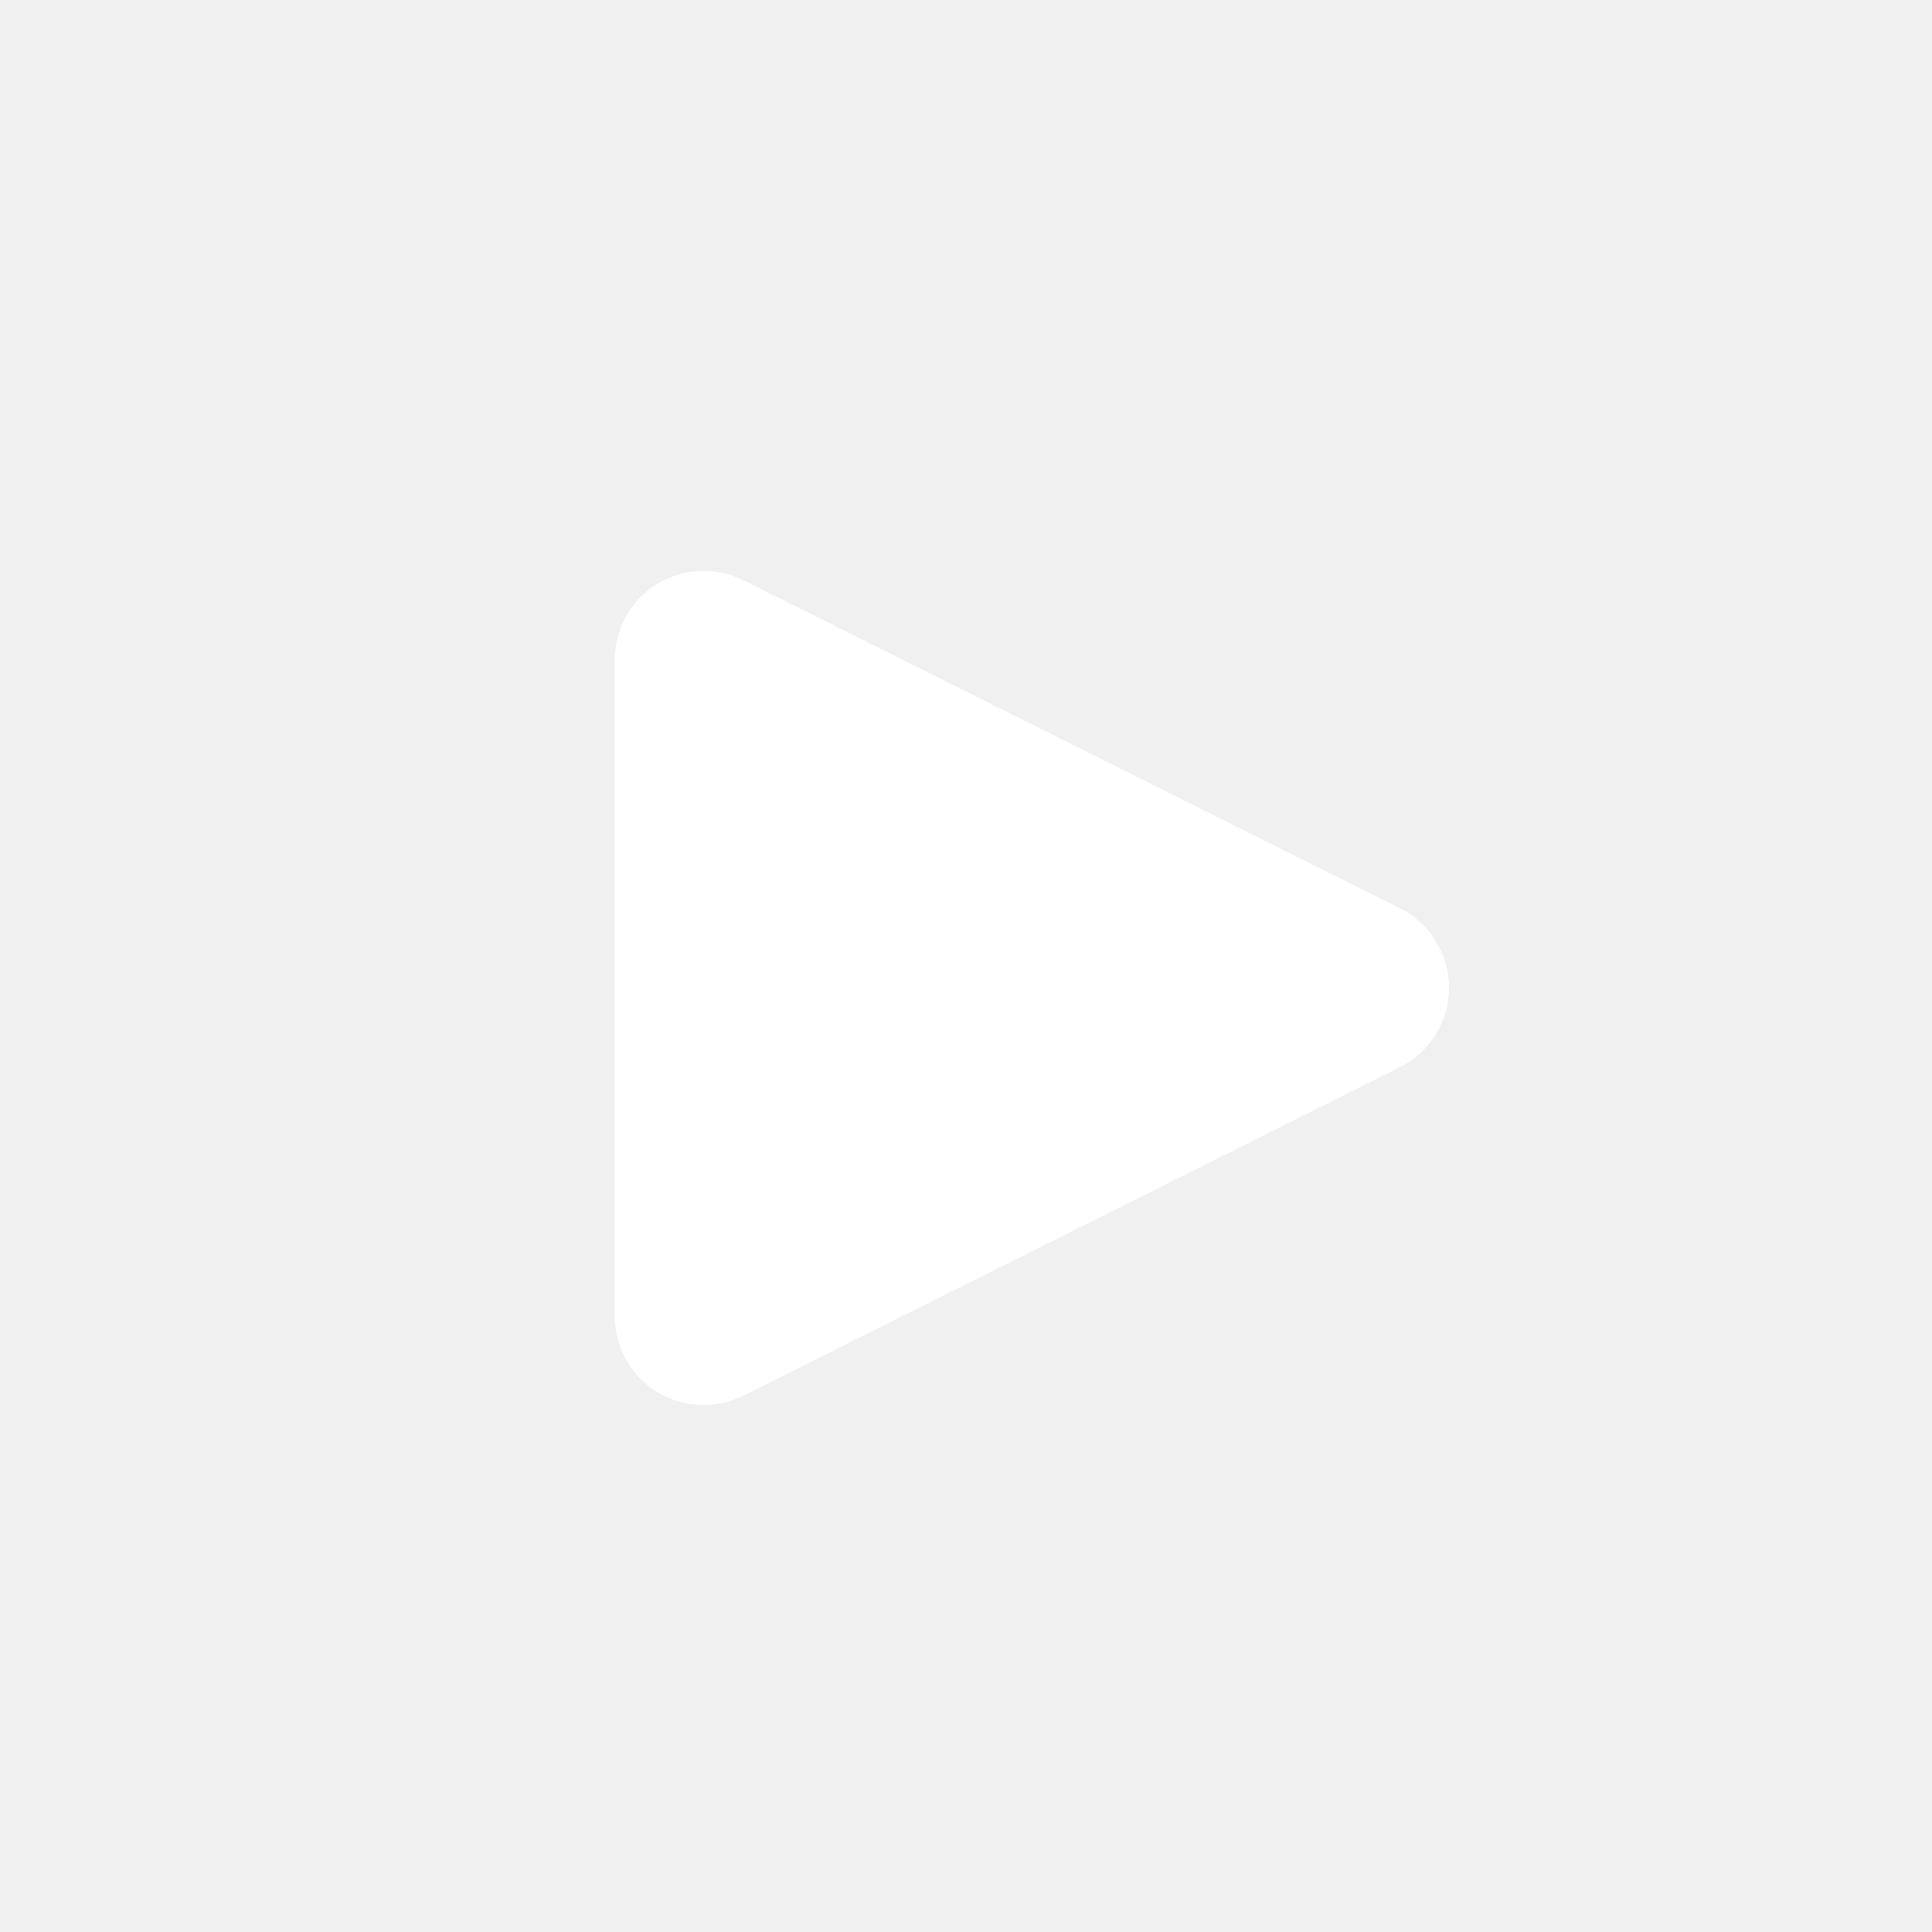
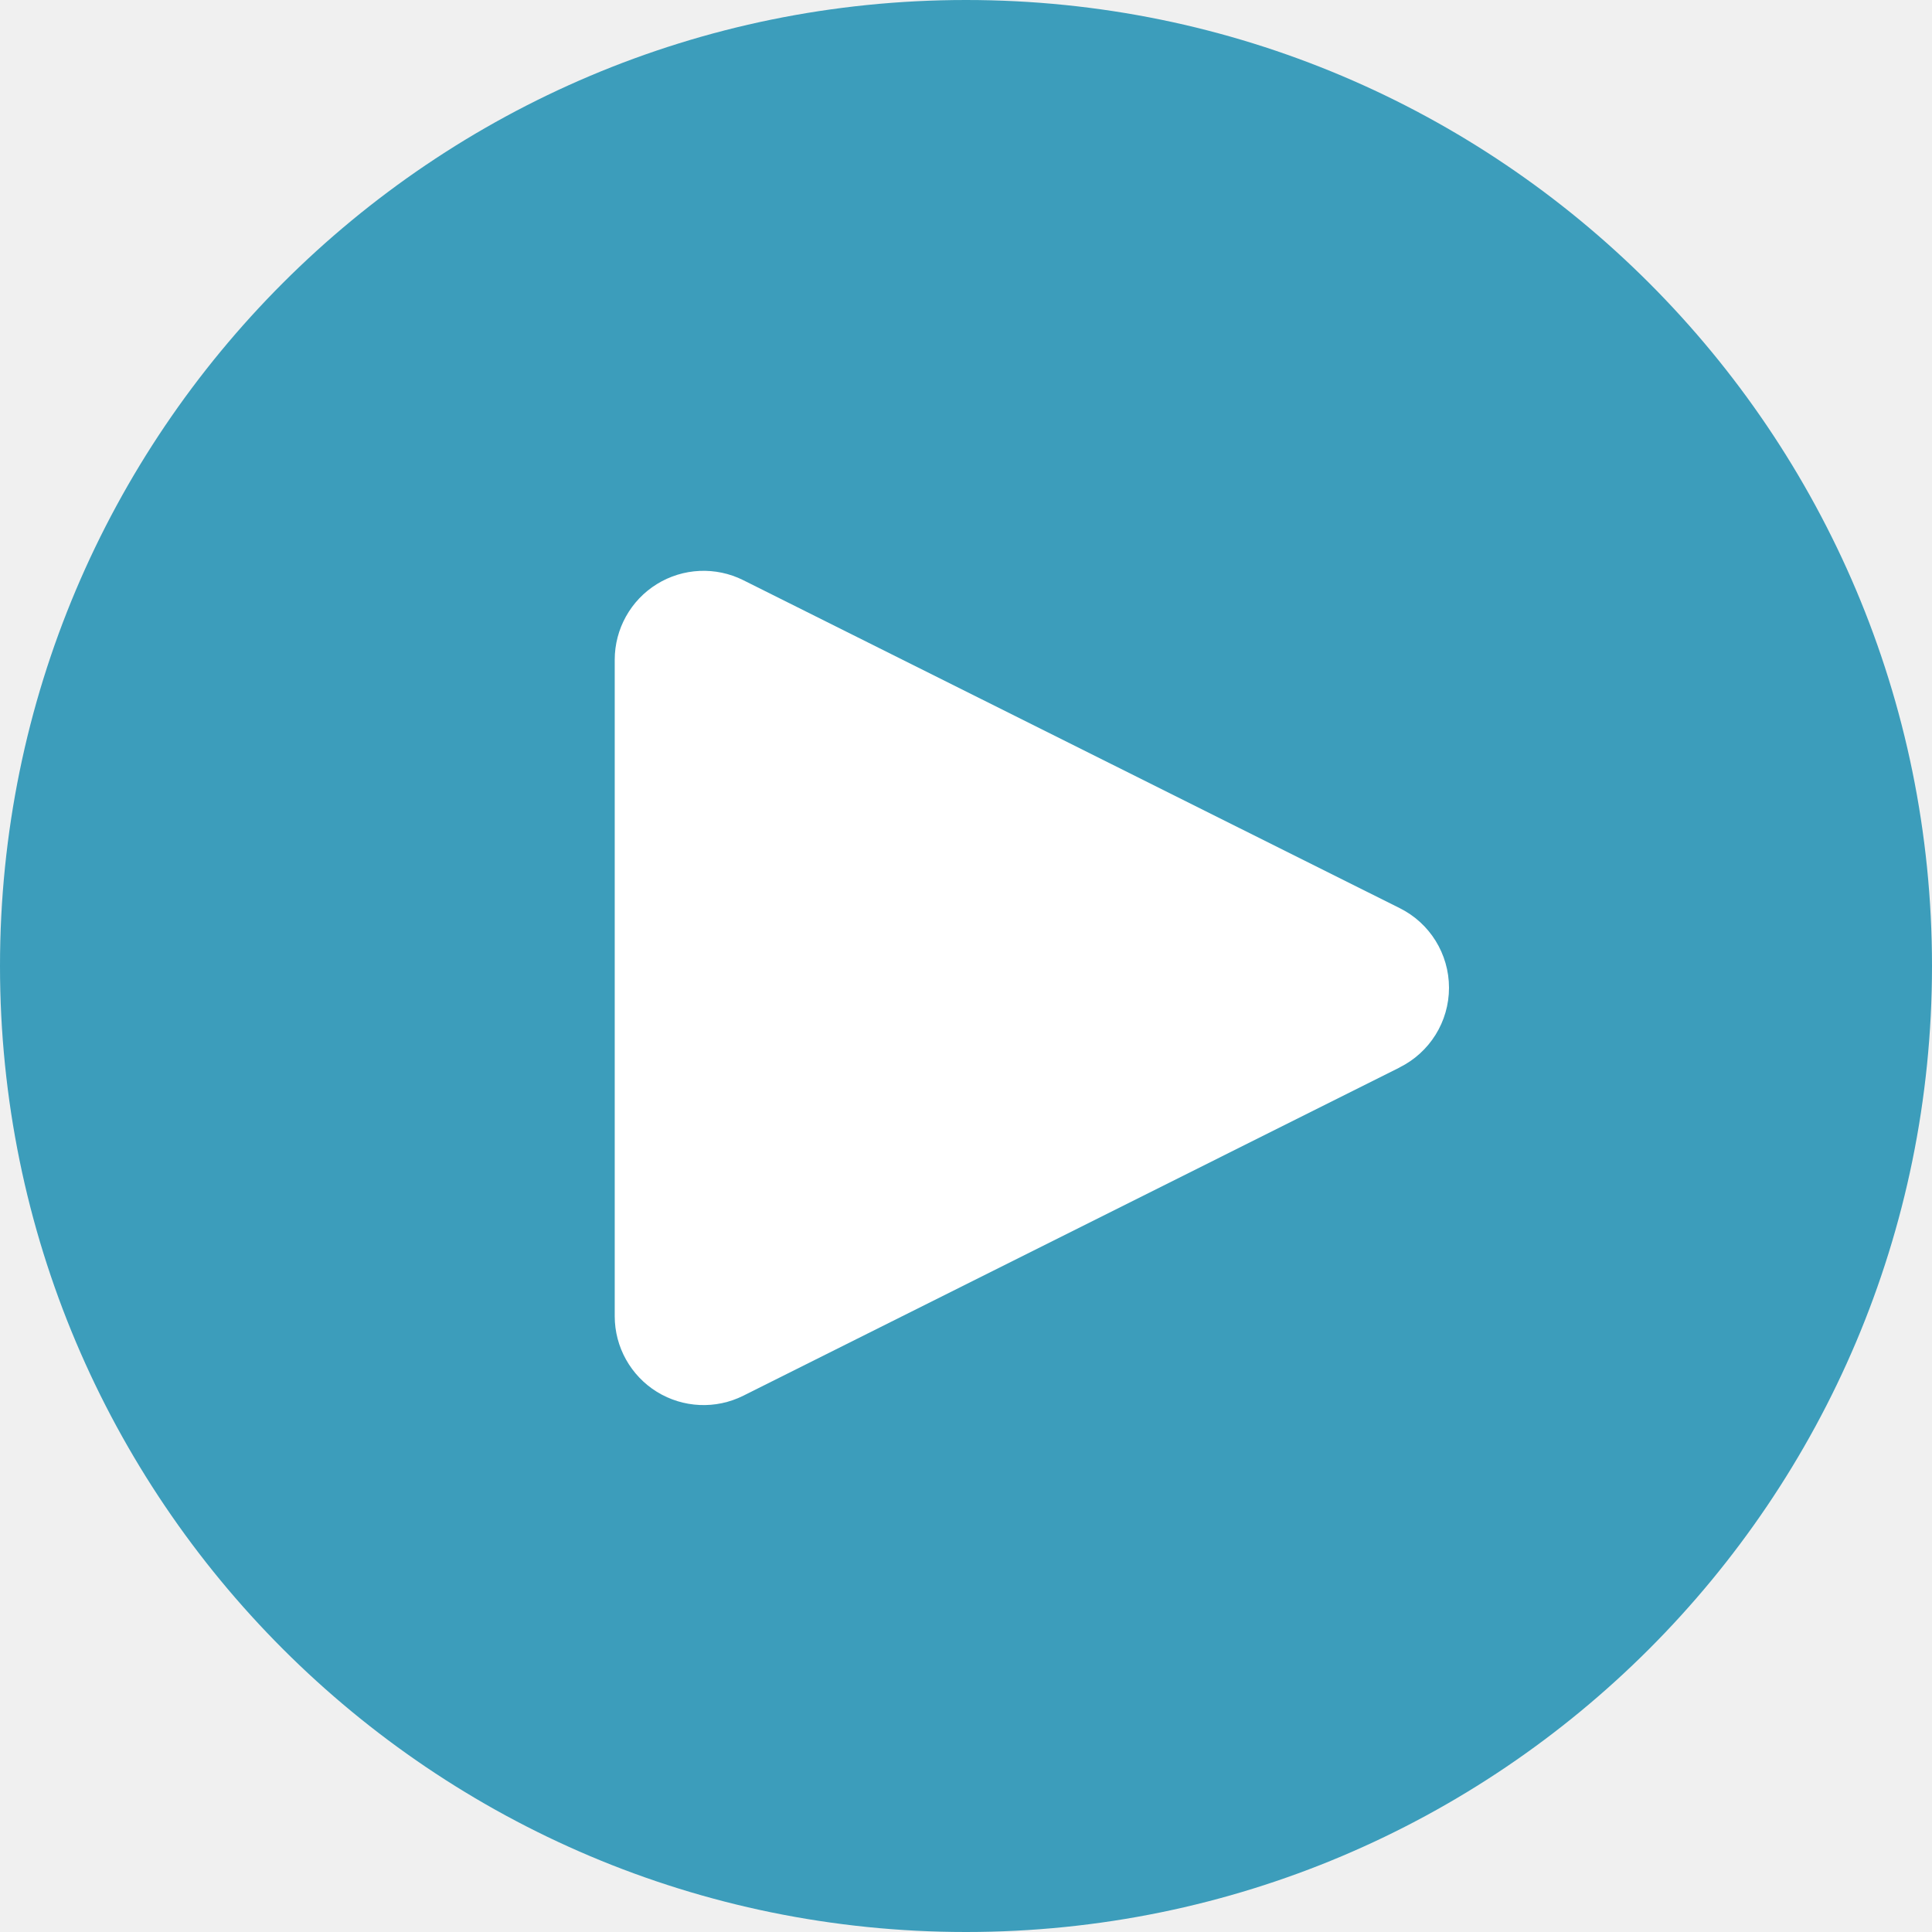
- <svg xmlns="http://www.w3.org/2000/svg" width="80" height="80" viewBox="0 0 80 80" fill="none">
-   <path d="M57.948 44.206L30.781 57.793V57.793C29.64 58.364 28.285 58.303 27.201 57.632C26.116 56.962 25.455 55.777 25.455 54.501V27.319C25.455 26.043 26.114 24.859 27.198 24.188C28.282 23.516 29.636 23.454 30.777 24.023L57.952 37.6C59.207 38.221 60.001 39.501 60 40.902C59.999 42.303 59.204 43.582 57.948 44.202V44.206Z" fill="white" />
+ <svg xmlns="http://www.w3.org/2000/svg" width="44" height="44" viewBox="0 0 44 44" fill="none">
+   <circle cx="22" cy="22" r="22" fill="#3C9DBB" />
+   <path d="M31.872 24.313L16.929 31.786V31.786C16.302 32.1 15.557 32.066 14.96 31.698C14.364 31.329 14 30.677 14 29.976V15.025C14 14.324 14.363 13.672 14.959 13.303C15.555 12.934 16.3 12.9 16.927 13.213L31.873 20.68C32.564 21.021 33 21.726 33 22.496C33 23.267 32.562 23.97 31.872 24.311V24.313Z" fill="white" />
</svg>
